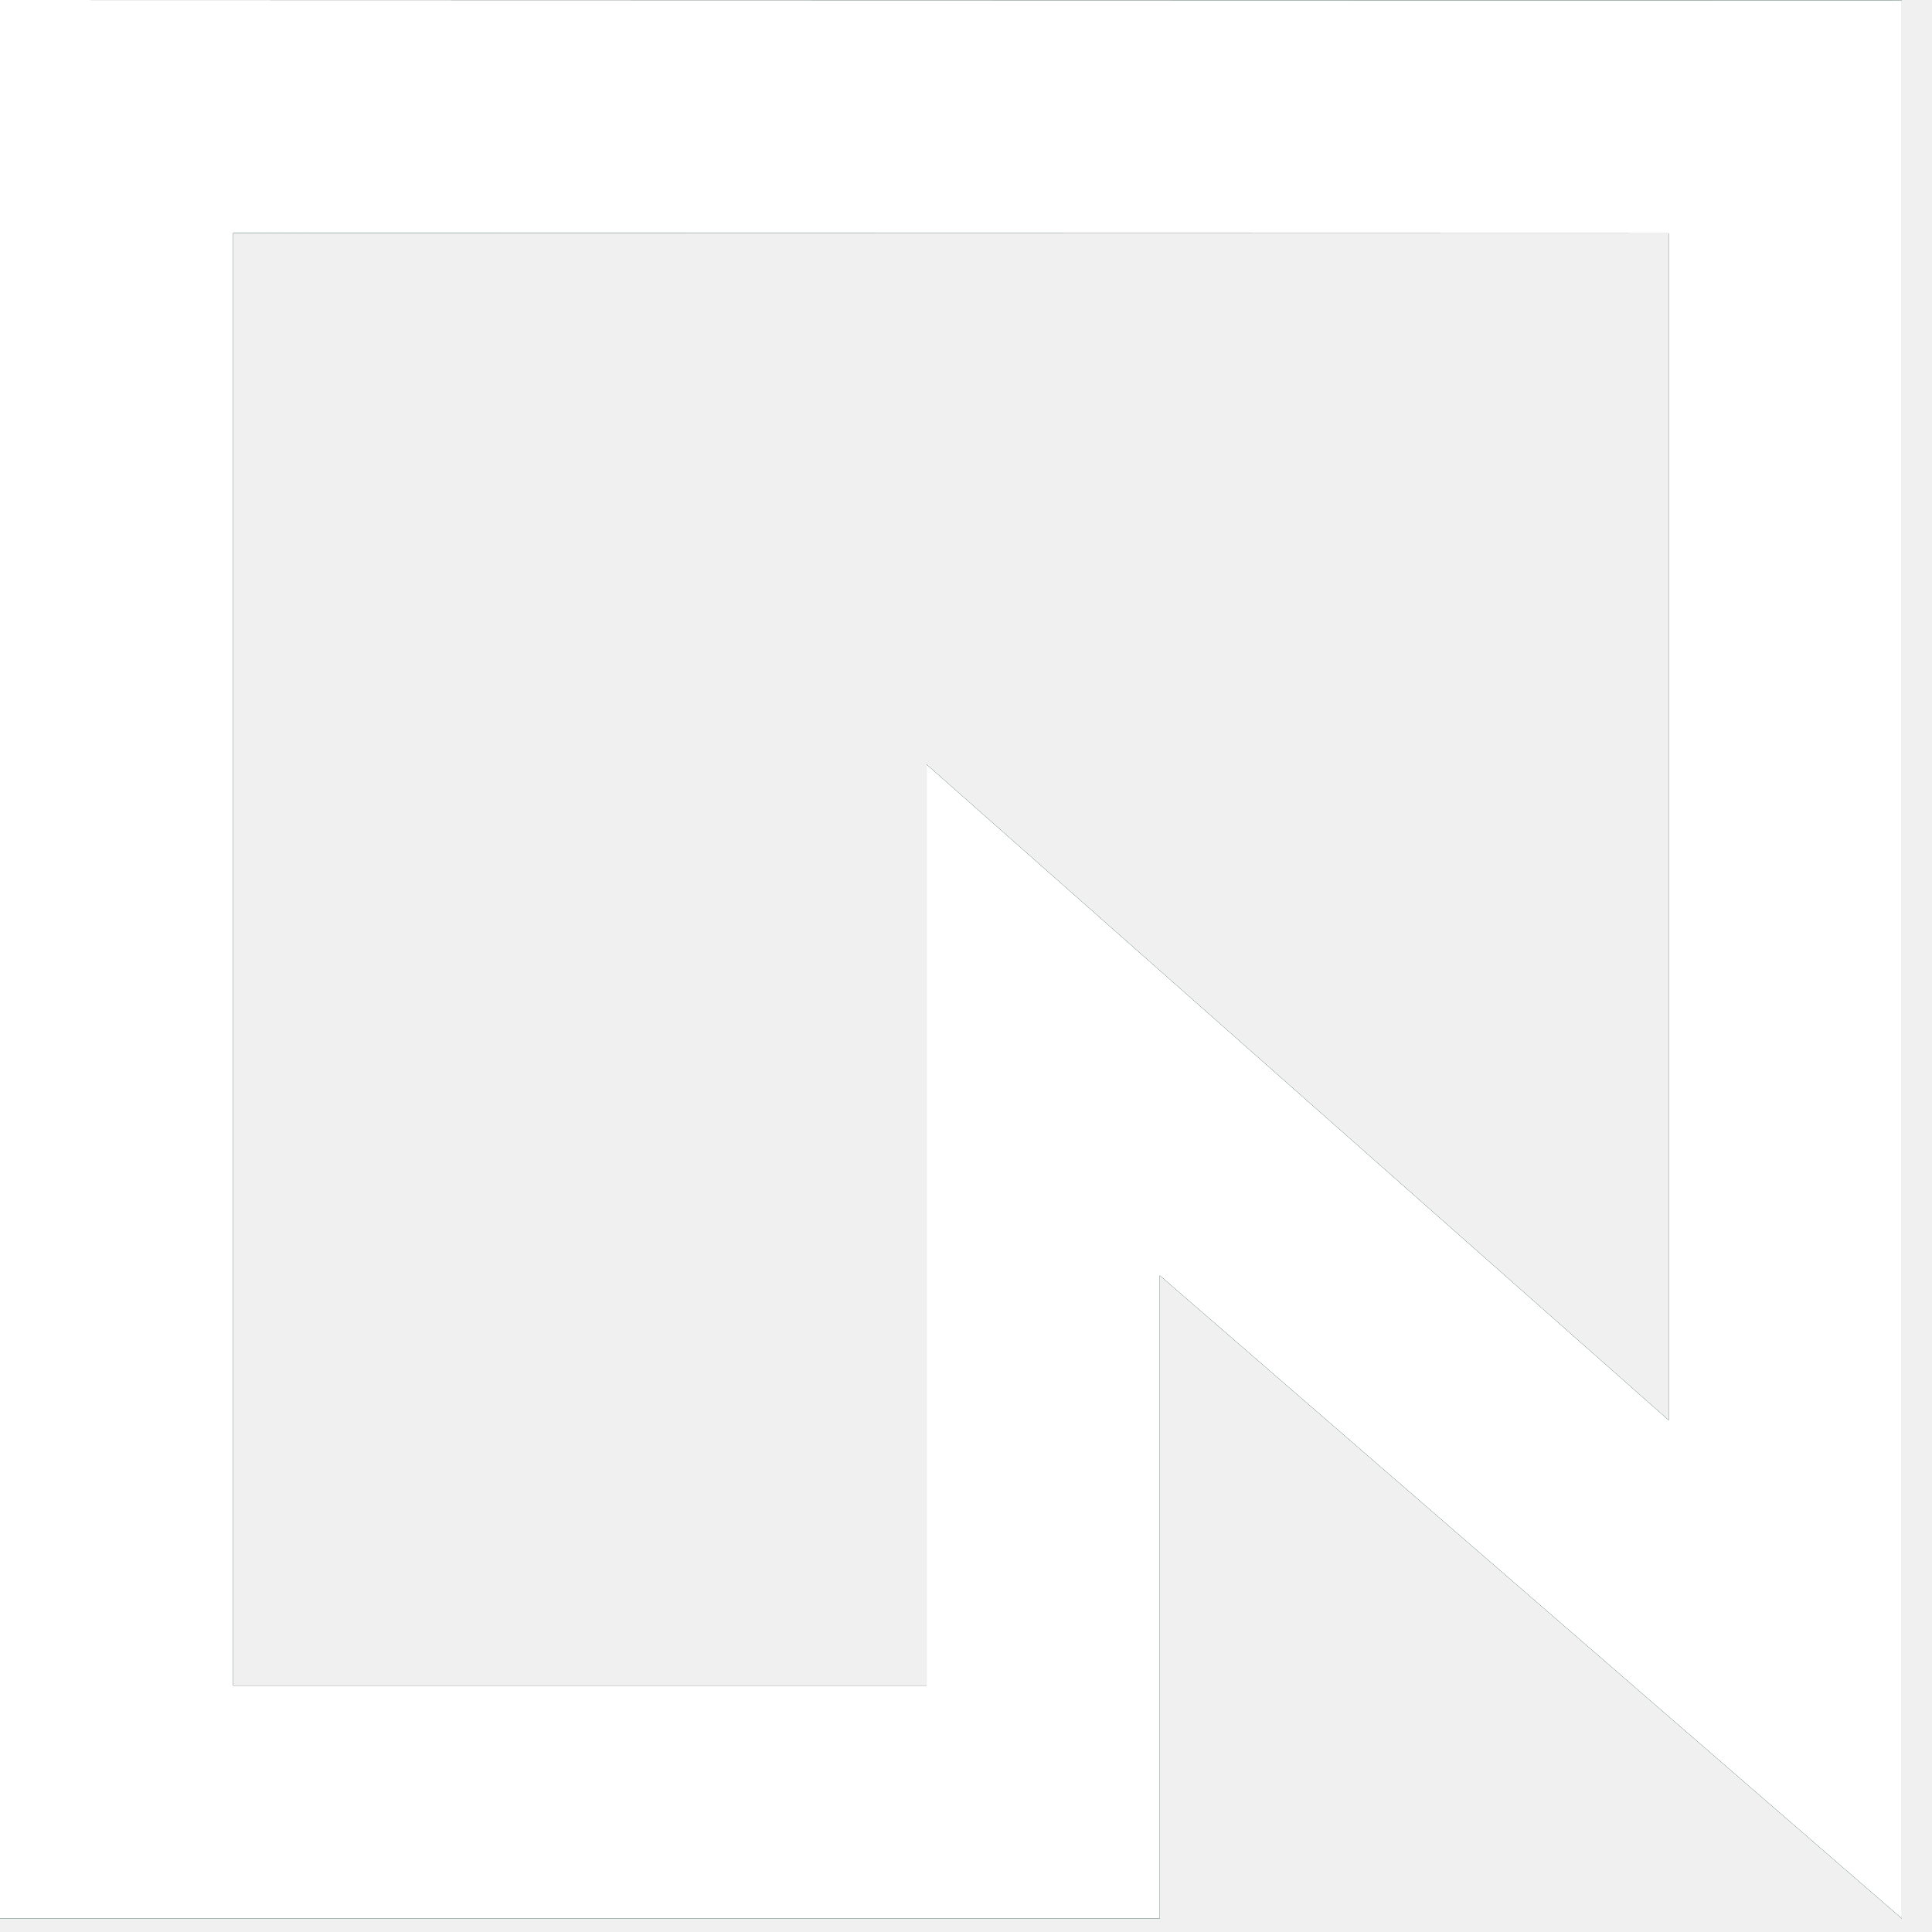
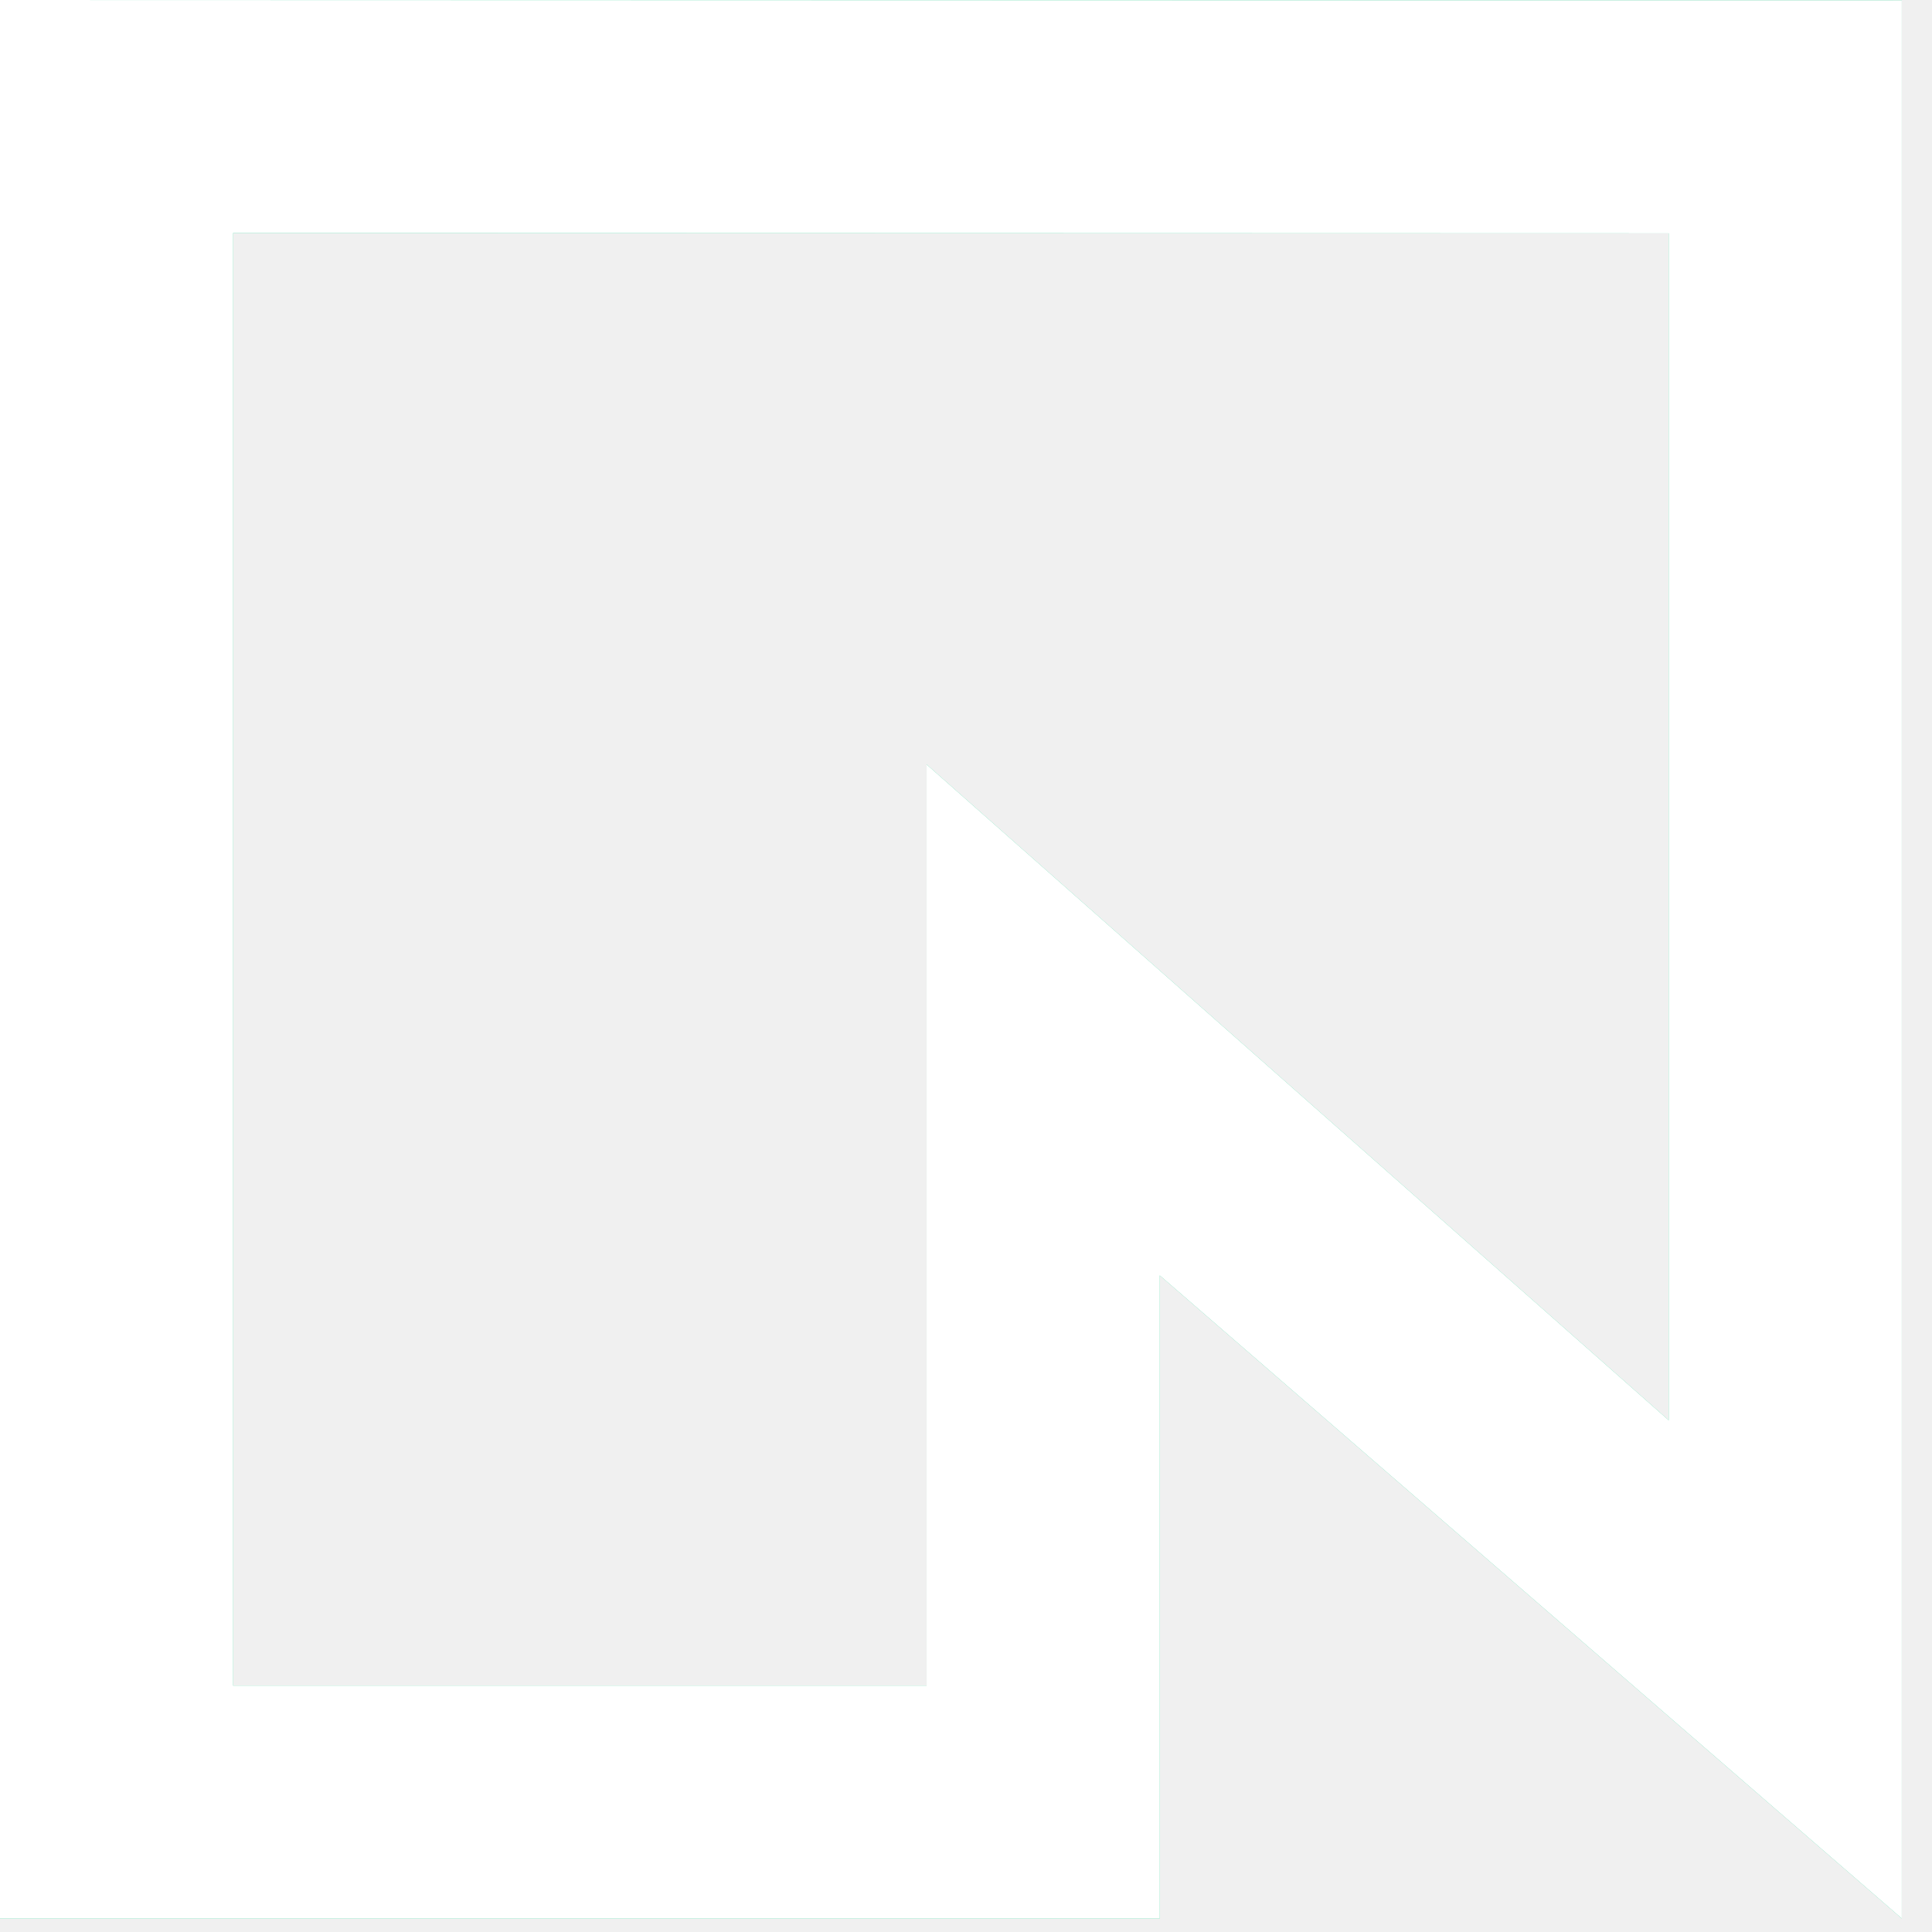
<svg xmlns="http://www.w3.org/2000/svg" width="64" height="64" viewBox="0 0 64 64" fill="none">
  <path d="M63 0.018V63.553L38.418 42.25V63.553H0V0L63 0.018ZM7.723 55.839H30.695V25.324L55.278 47.048V7.729L7.723 7.716V55.839Z" fill="#34D59A" />
-   <path d="M63 0.018V63.553L38.418 42.25V63.553H0V0L63 0.018ZM7.723 55.839H30.695V25.324L55.278 47.048V7.729L7.723 7.716V55.839Z" fill="black" />
  <path d="M63 0.018V63.553L38.418 42.25V63.553H0V0L63 0.018ZM7.723 55.839H30.695V25.324L55.278 47.048V7.729L7.723 7.716V55.839Z" fill="white" />
</svg>
